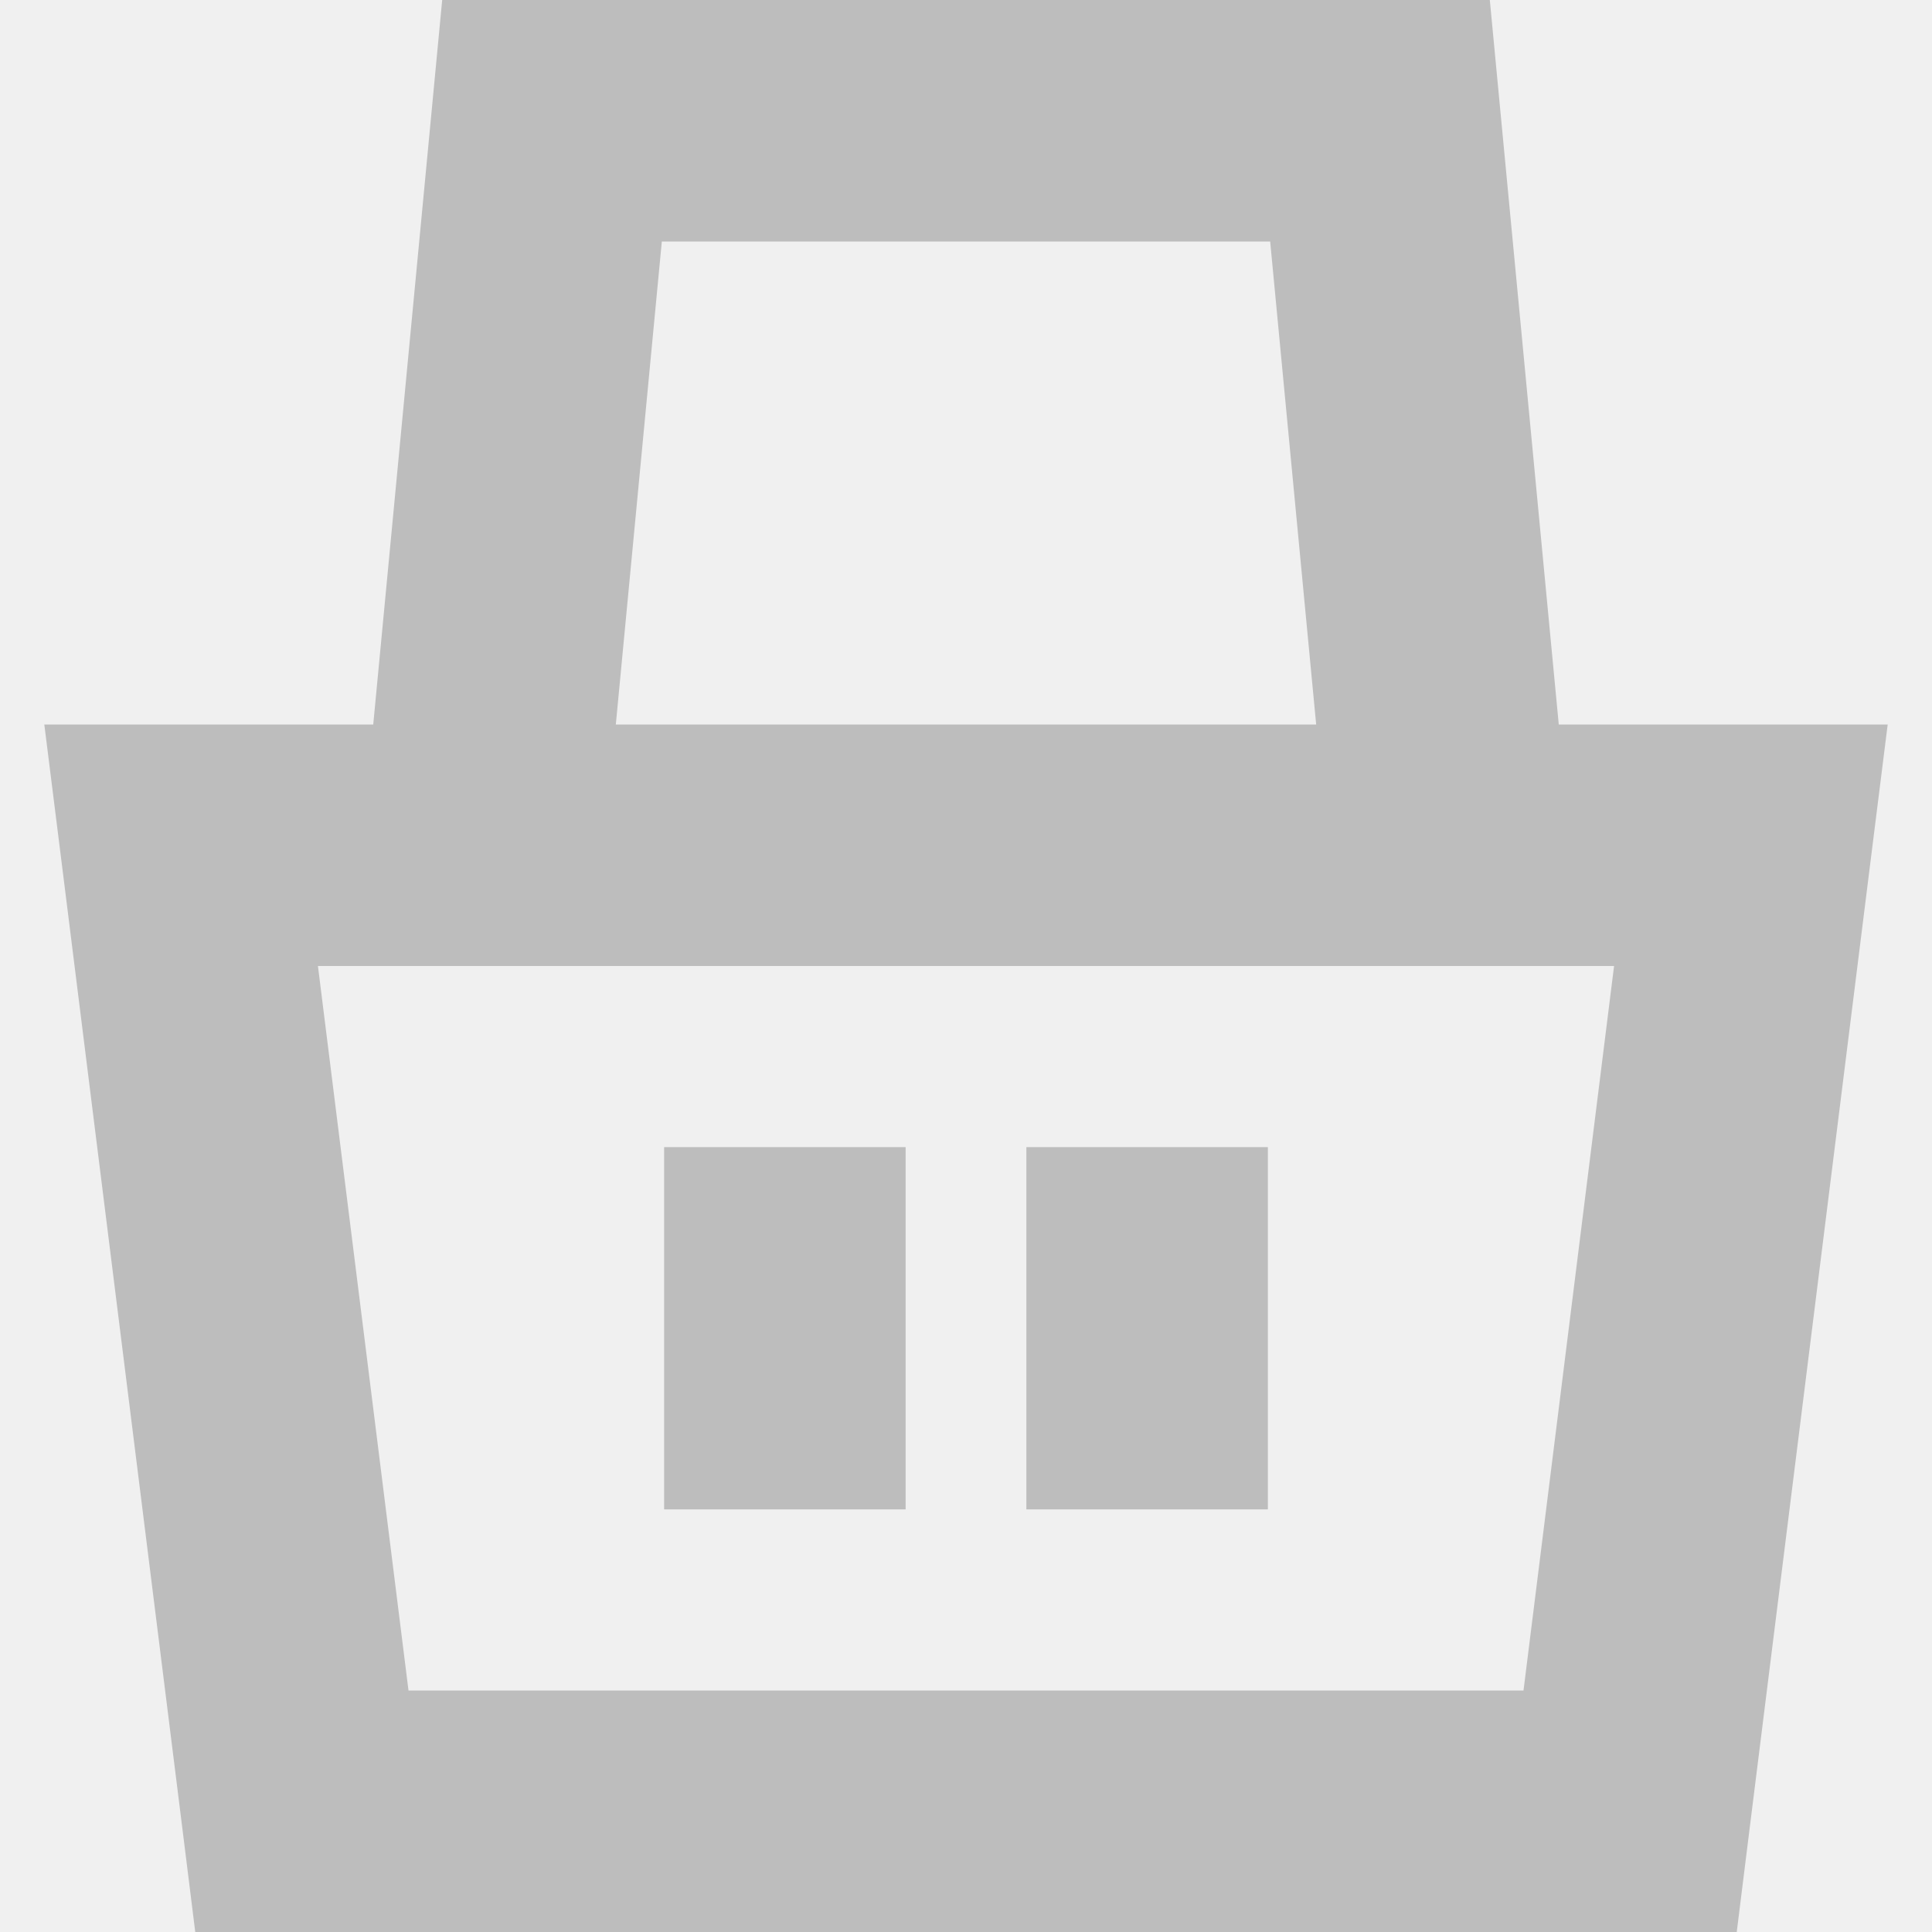
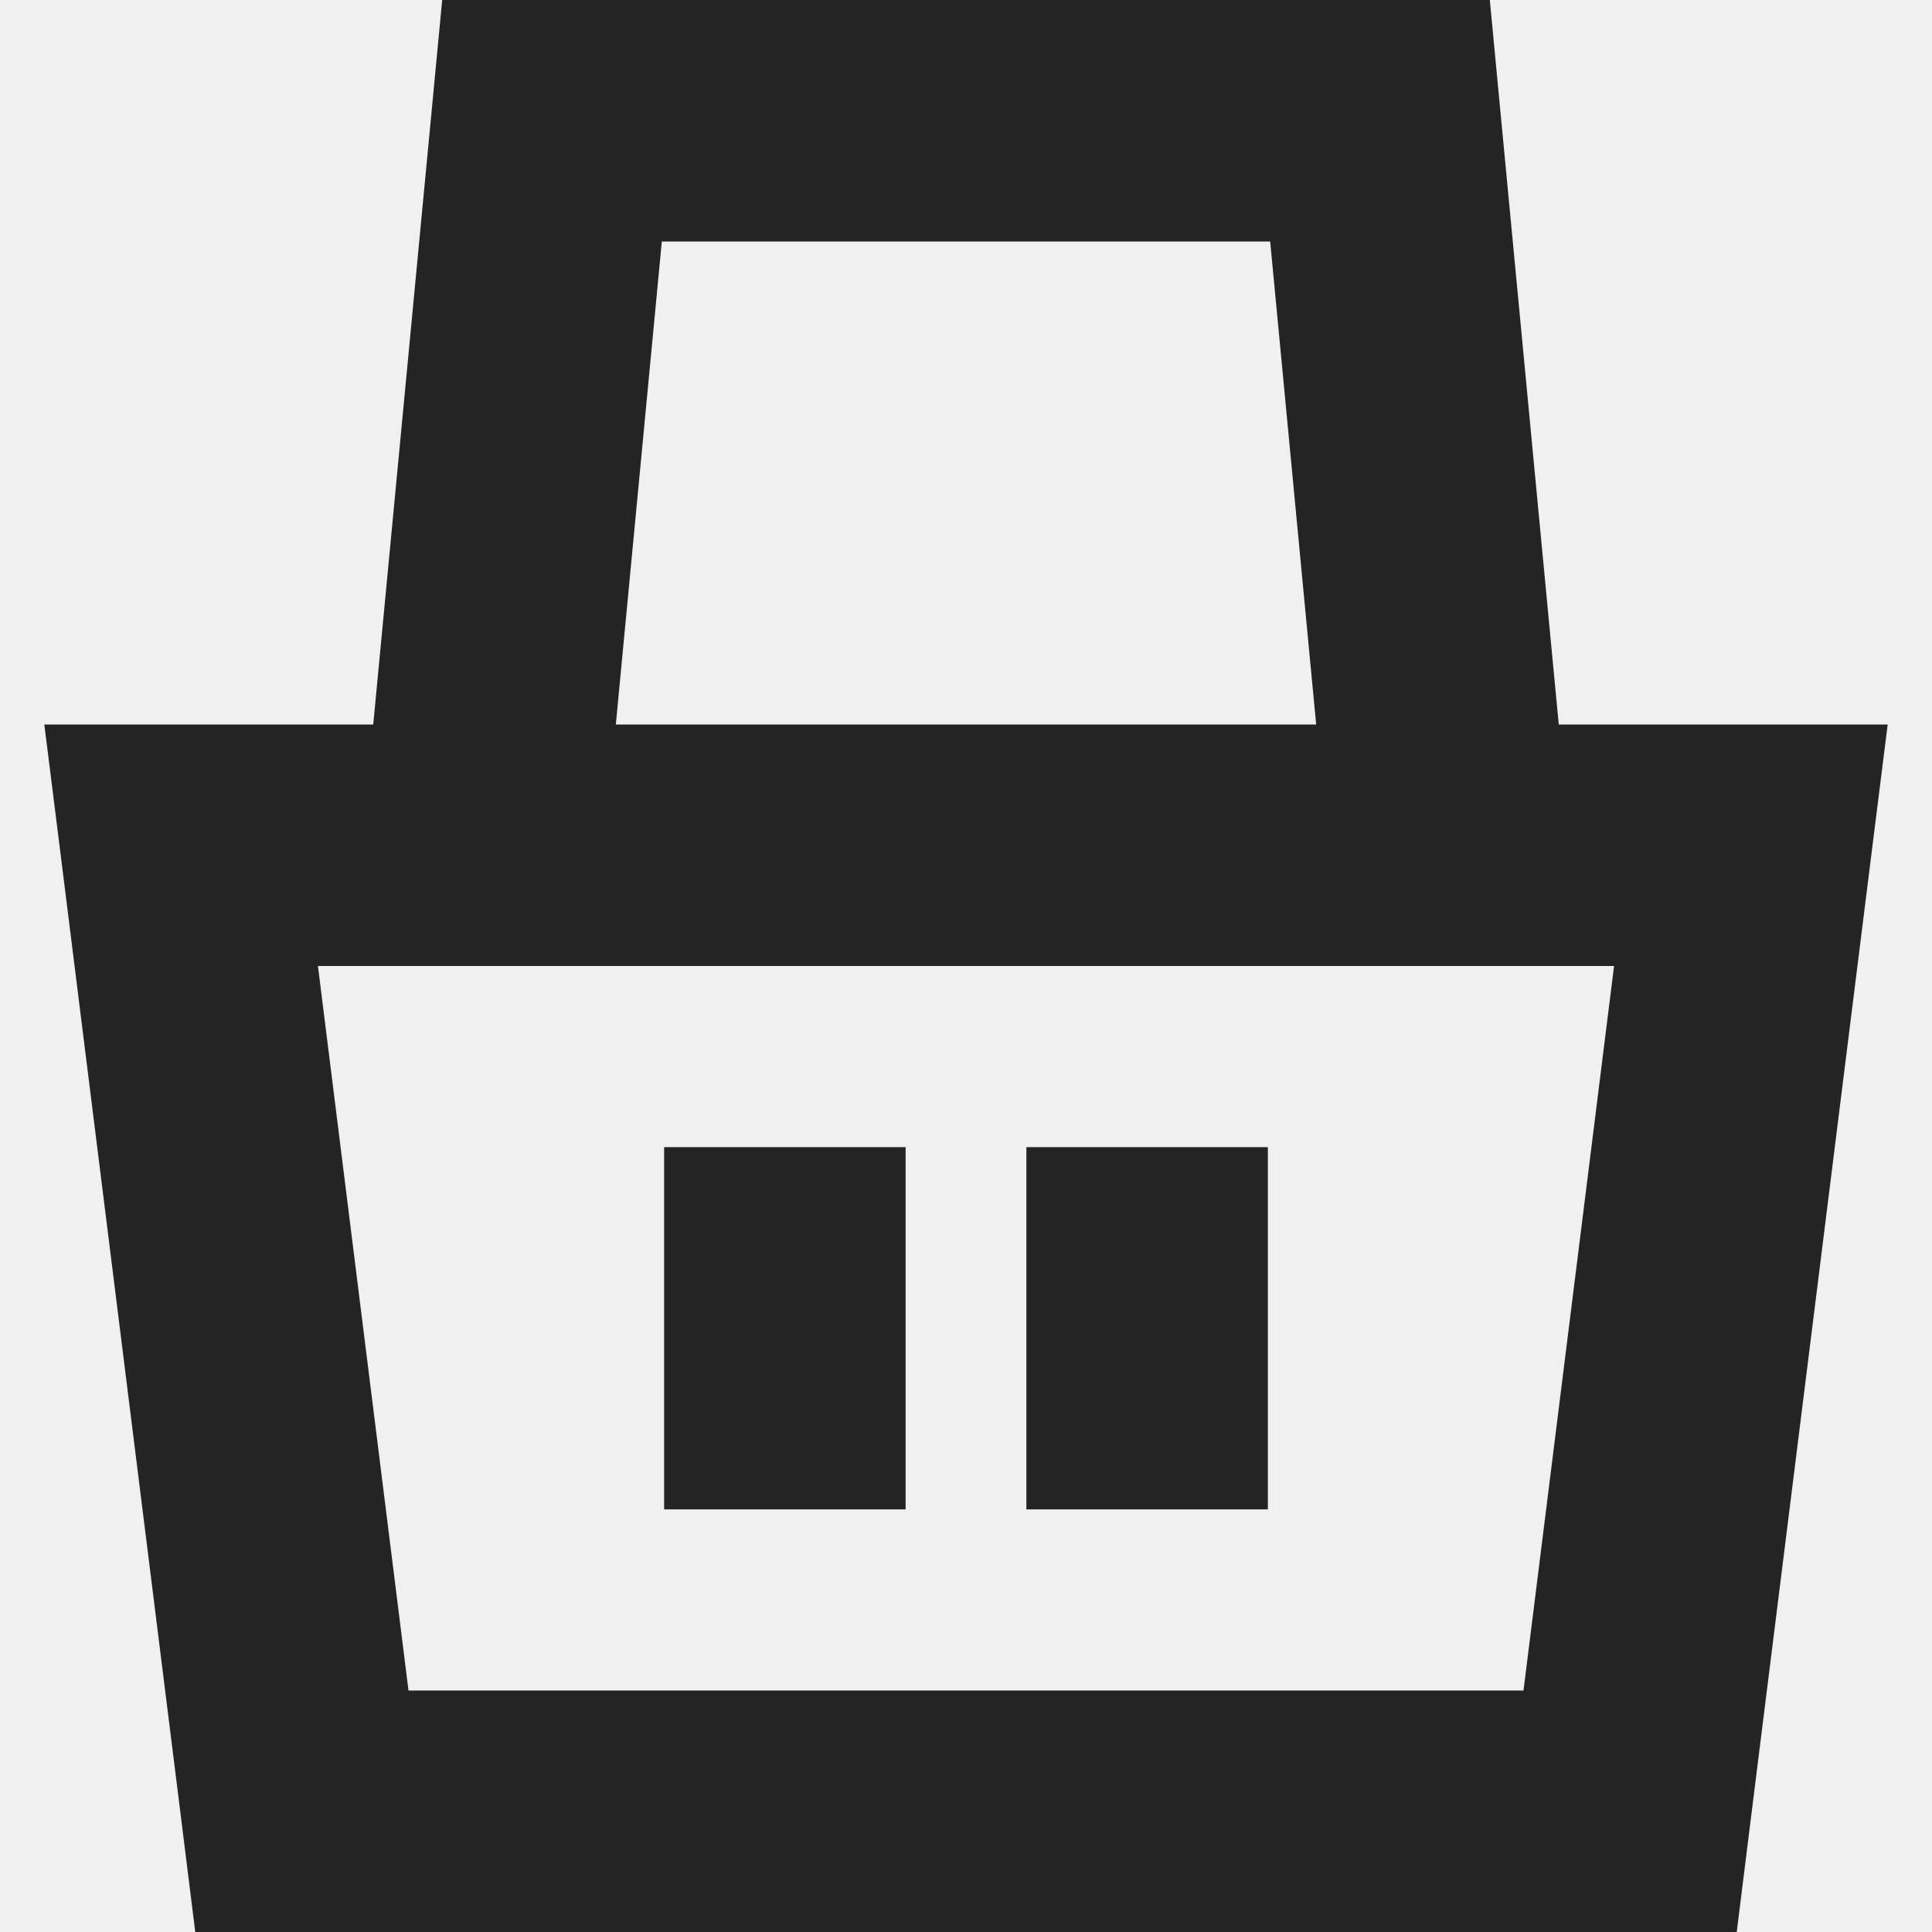
<svg xmlns="http://www.w3.org/2000/svg" width="16" height="16" viewBox="0 0 16 16" fill="none">
-   <g clip-path="url(#clip0_155308_404)">
-     <path fill-rule="evenodd" clip-rule="evenodd" d="M3.091 6L3.576 0.905L3.662 0H4.571H11.428H12.338L12.424 0.905L12.909 6H14.5H15.633L15.492 7.124L14.492 15.124L14.383 16H13.5H2.5H1.617L1.508 15.124L0.508 7.124L0.367 6H1.5H3.091ZM5.1 6H10.9L10.519 2H5.481L5.1 6ZM3.383 14L2.633 8H13.367L12.617 14H3.383ZM8.5 9.5V12.5H10.5V9.5H8.5ZM5.5 12.5L5.5 9.5H7.5L7.5 12.5H5.5Z" fill="#BDBDBD" />
+   <g clip-path="url(#clip0_0_392)">
+     <path fill-rule="evenodd" clip-rule="evenodd" d="M3.091 6L3.576 0.905L3.662 0H4.571H11.428H12.338L12.424 0.905L12.909 6H14.5H15.633L15.492 7.124L14.492 15.124L14.383 16H13.5H2.5H1.617L1.508 15.124L0.508 7.124L0.367 6H1.5H3.091ZM5.1 6H10.9L10.519 2H5.481L5.1 6ZM3.383 14L2.633 8H13.367L12.617 14H3.383ZM8.5 9.5V12.5H10.5V9.5H8.5ZM5.5 12.5L5.5 9.5H7.5L7.5 12.5H5.5Z" fill="#242424" />
  </g>
  <defs>
-     <clipPath id="clip0_155308_404">
+     <clipPath id="clip0_0_392">
      <rect width="16" height="16" fill="white" />
    </clipPath>
  </defs>
</svg>
